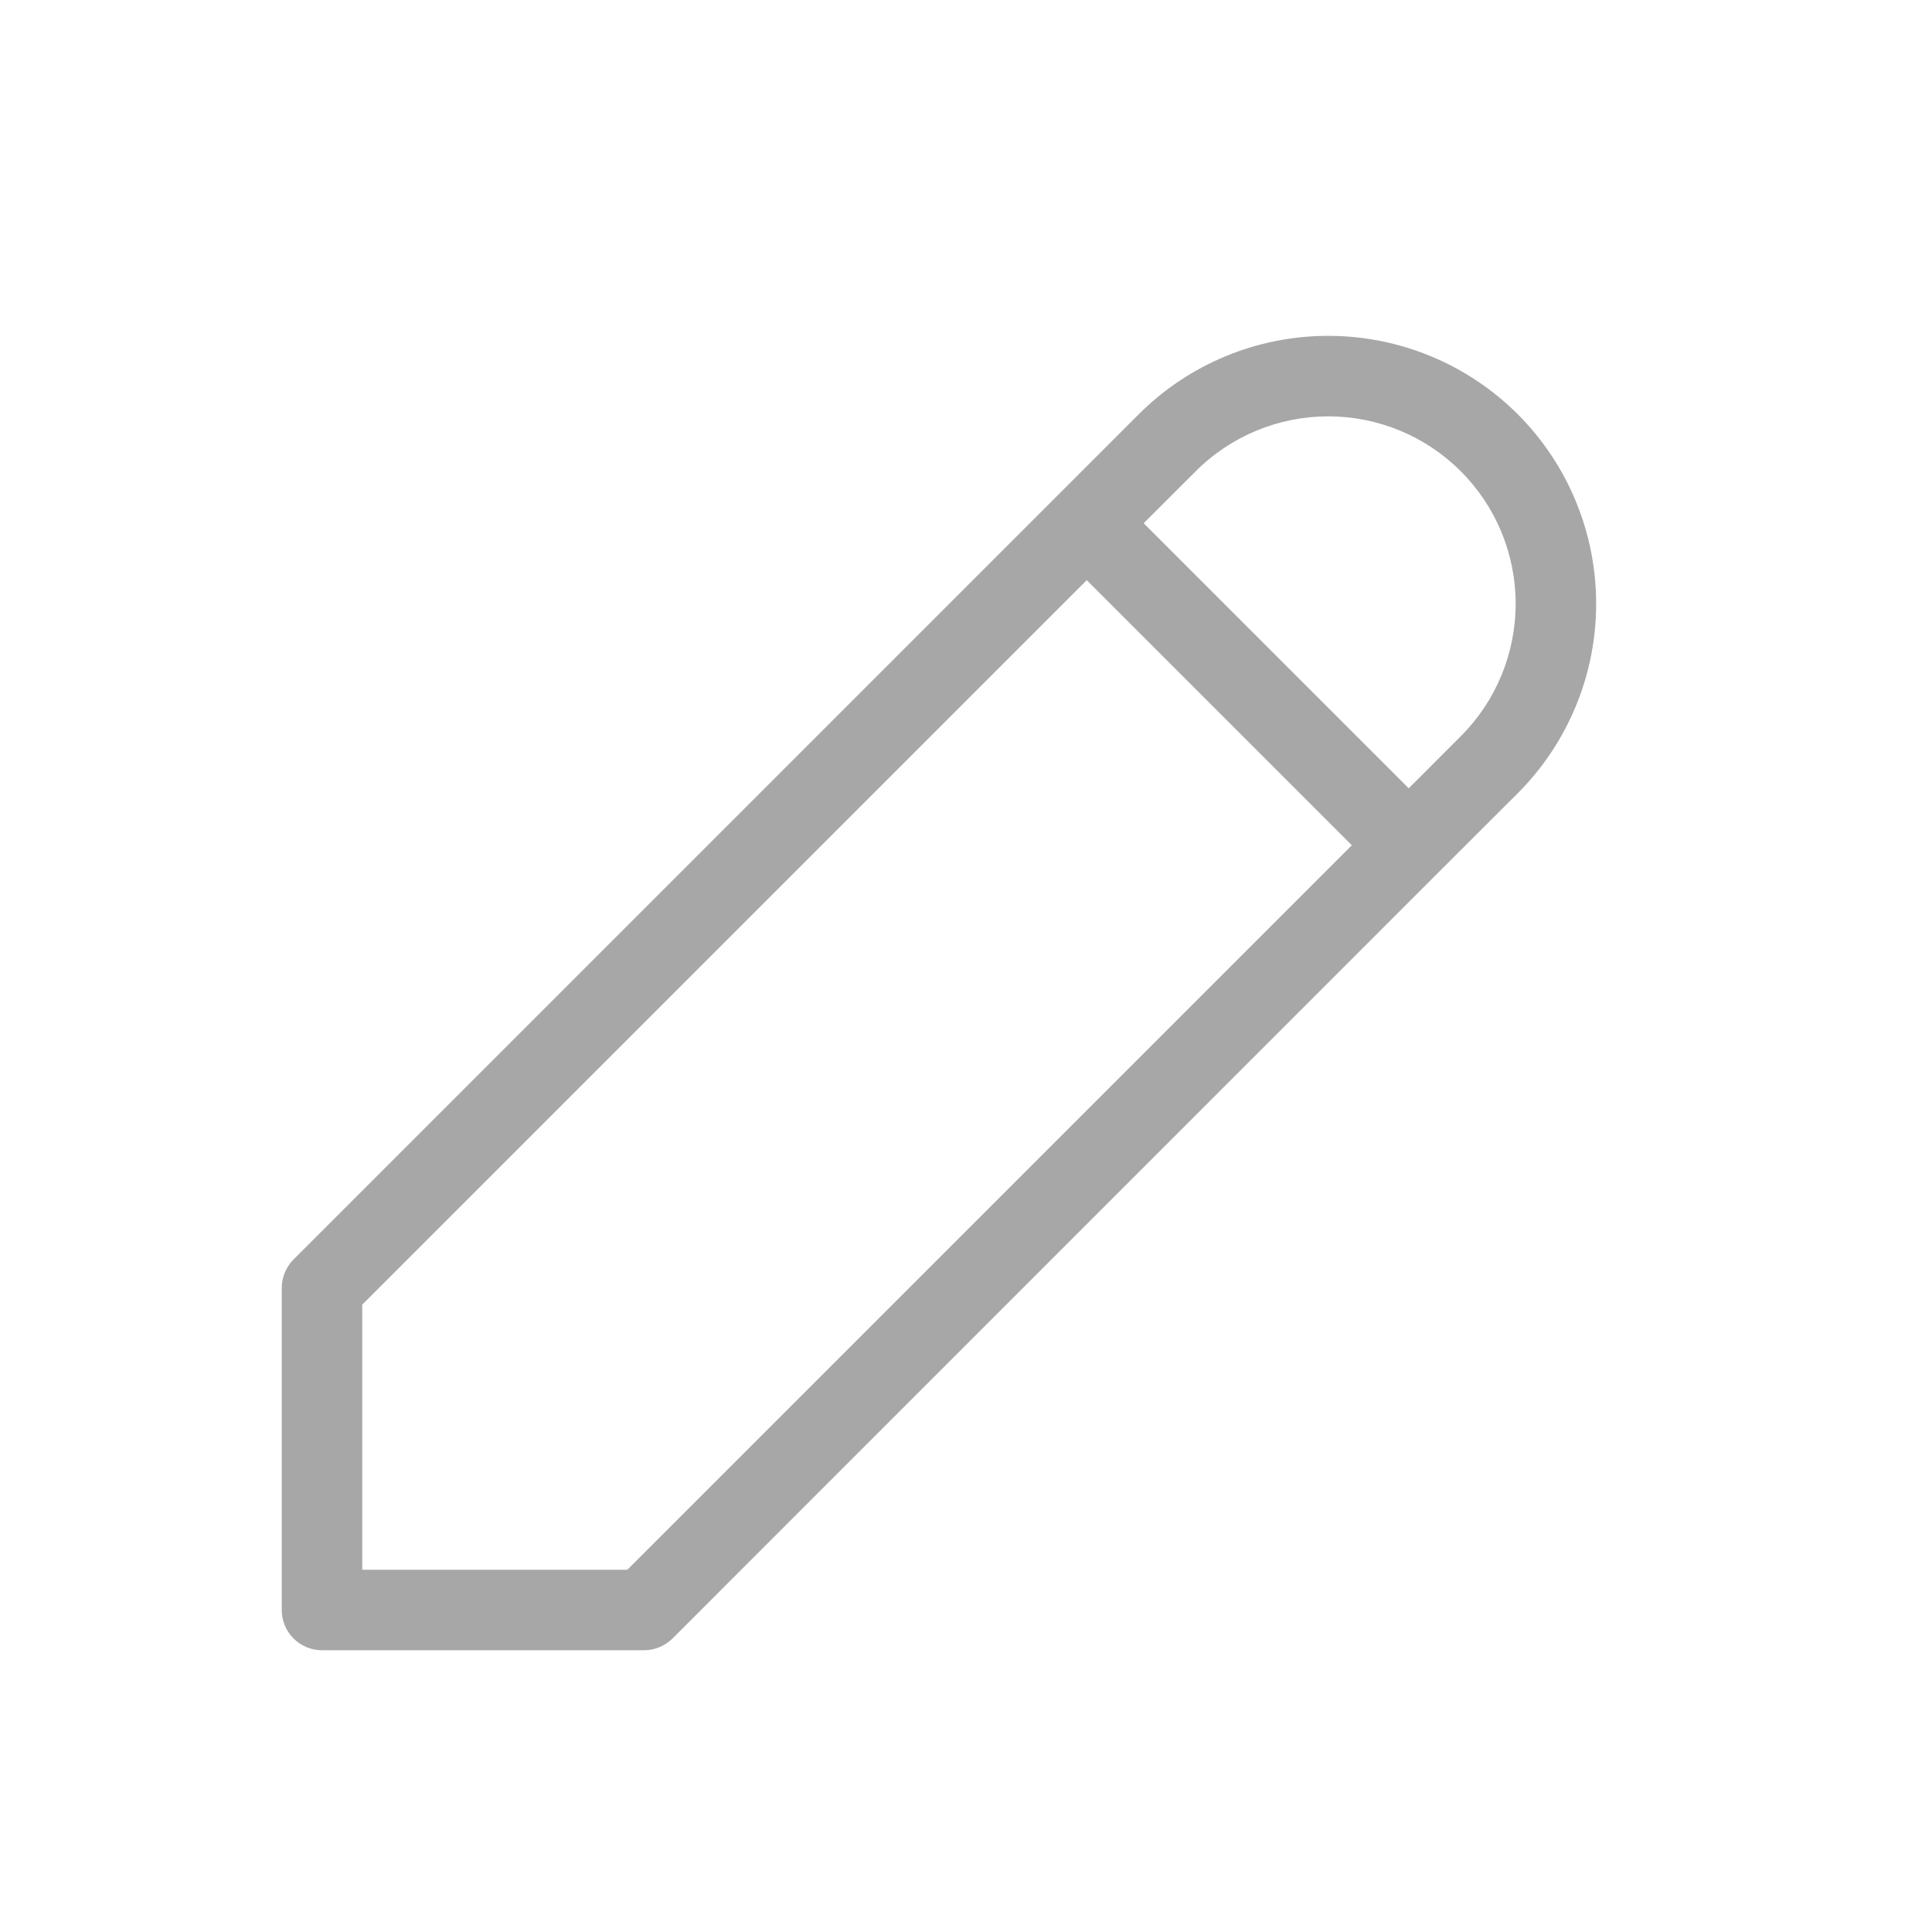
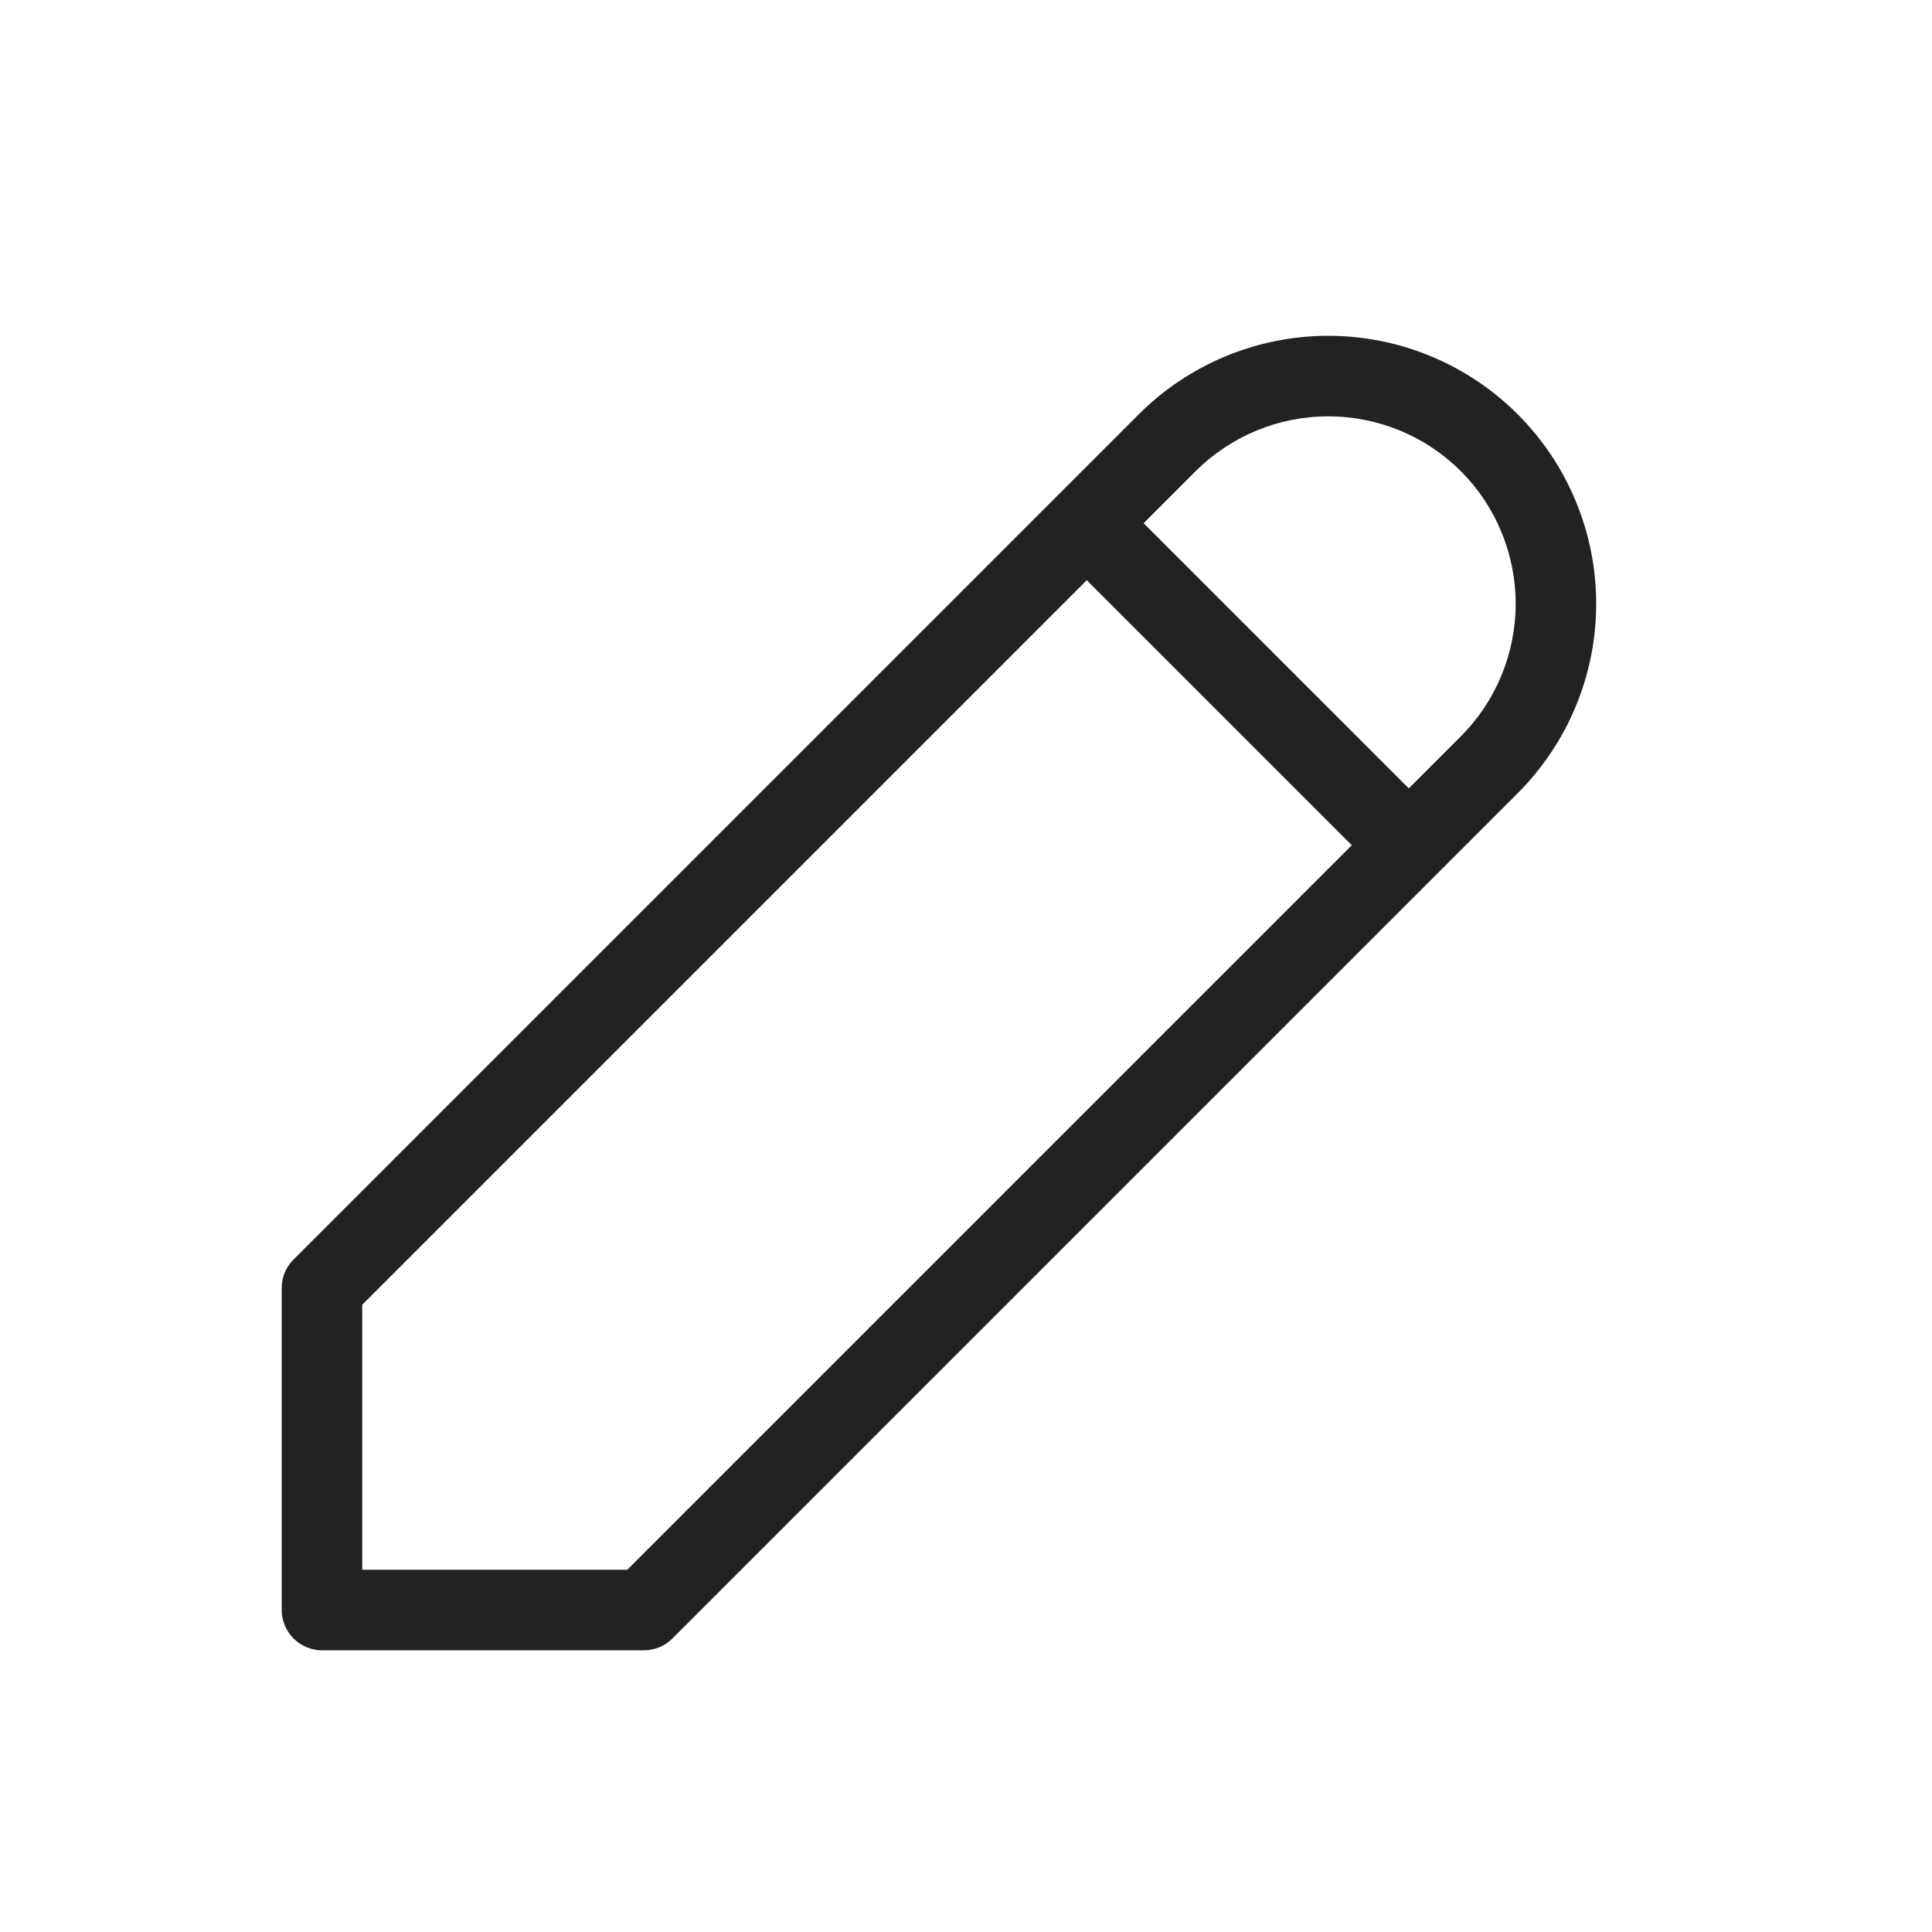
- <svg xmlns="http://www.w3.org/2000/svg" width="24" height="24" fill="none" viewBox="0 0 24 24">
-   <path fill="#A7A7A7" fill-rule="evenodd" d="M16.5 4.172c-.883 0-1.73.35-2.354.974l-10.5 10.5c-.093.094-.146.221-.146.354v4c0 .276.224.5.5.5h4c.133 0 .26-.053.354-.146l9.498-9.5h.002v-.002l1-.998c.624-.625.974-1.471.974-2.354s-.35-1.73-.974-2.354c-.625-.624-1.471-.974-2.354-.974zm1 5.62l.646-.646c.437-.436.682-1.028.682-1.646 0-.618-.245-1.21-.682-1.646-.436-.437-1.029-.682-1.646-.682s-1.21.245-1.646.682l-.647.646L17.5 9.793zm-4-2.585l-9 9V19.5h3.293l9-9L13.5 7.207z" clip-rule="evenodd" />
+ <svg xmlns="http://www.w3.org/2000/svg" width="16" height="16" viewBox="0 0 16 16" fill="none">
+   <path fill-rule="evenodd" clip-rule="evenodd" d="M11 2.781C10.412 2.781 9.847 3.015 9.431 3.431L2.431 10.431C2.368 10.493 2.333 10.578 2.333 10.667V13.333C2.333 13.517 2.483 13.667 2.667 13.667H5.333C5.422 13.667 5.507 13.632 5.569 13.569L11.902 7.236L11.902 7.236L11.903 7.235L12.569 6.569C12.985 6.153 13.219 5.589 13.219 5C13.219 4.412 12.985 3.847 12.569 3.431C12.153 3.015 11.588 2.781 11 2.781ZM11.667 6.529L12.098 6.098C12.389 5.807 12.552 5.412 12.552 5C12.552 4.588 12.389 4.193 12.098 3.902C11.807 3.611 11.412 3.448 11 3.448C10.588 3.448 10.194 3.611 9.902 3.902L9.471 4.333L11.667 6.529ZM9 4.805L3 10.805V13H5.195L11.195 7L9 4.805Z" fill="#222222" />
</svg>
